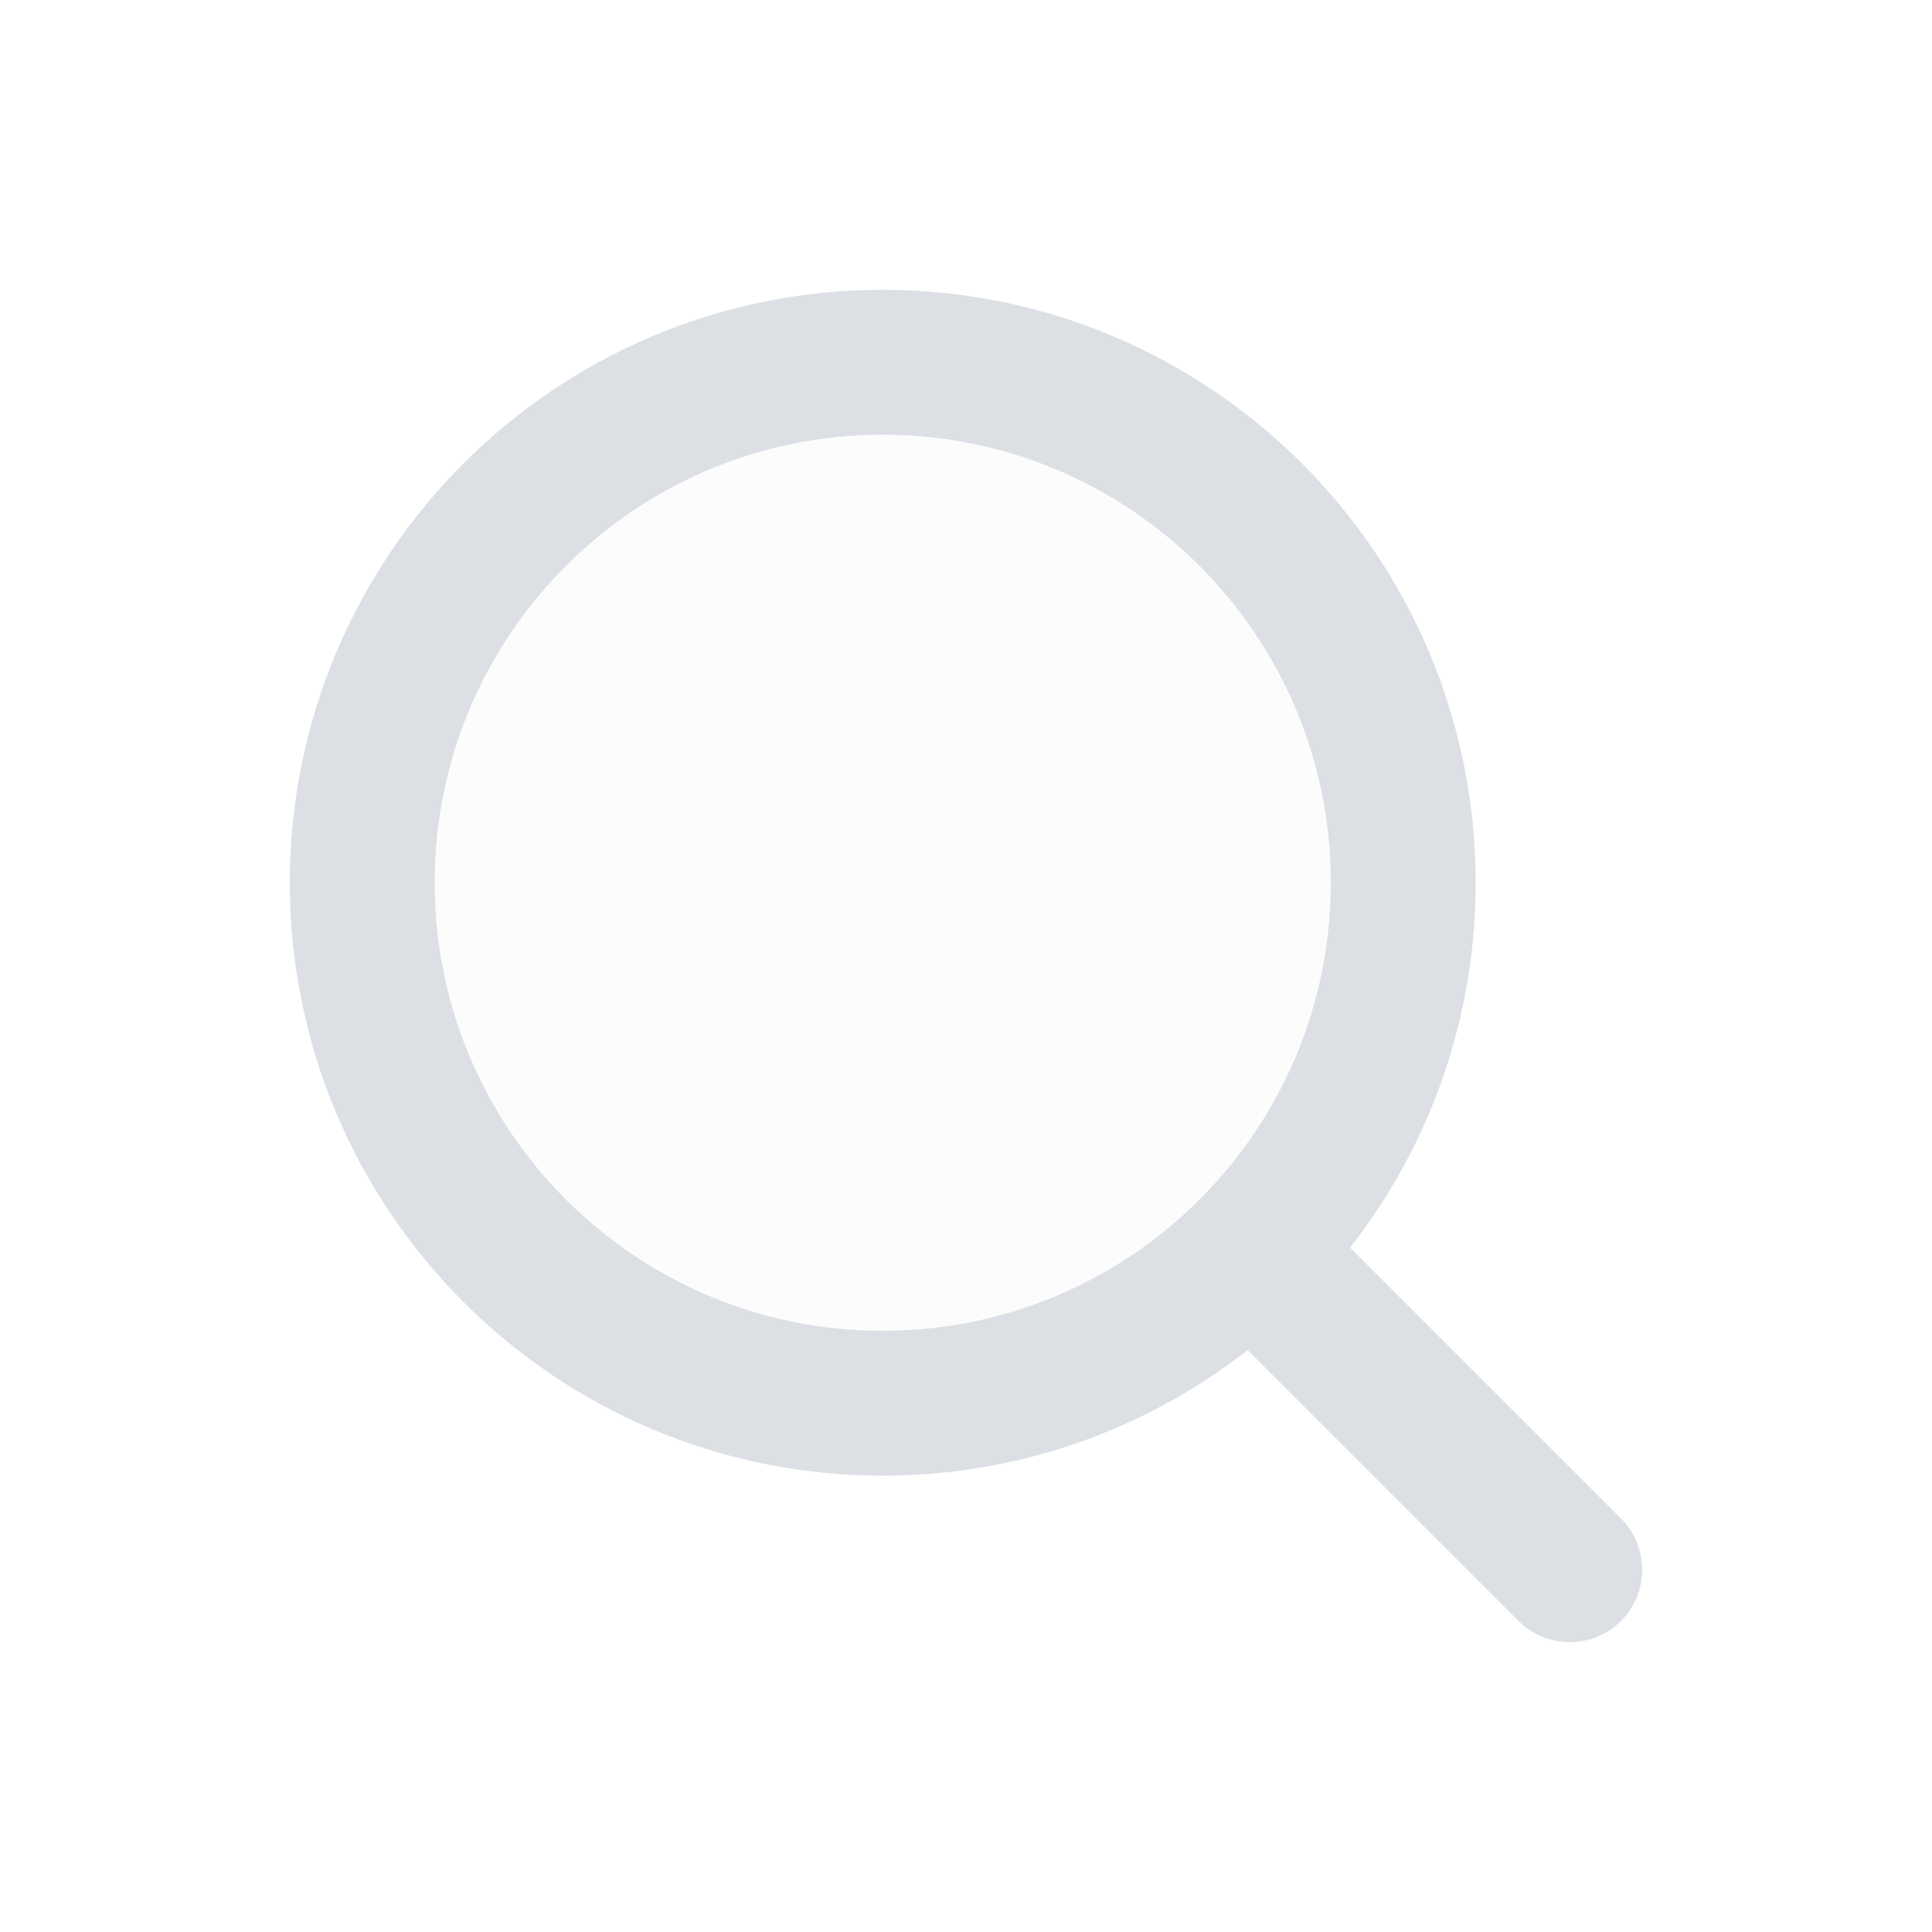
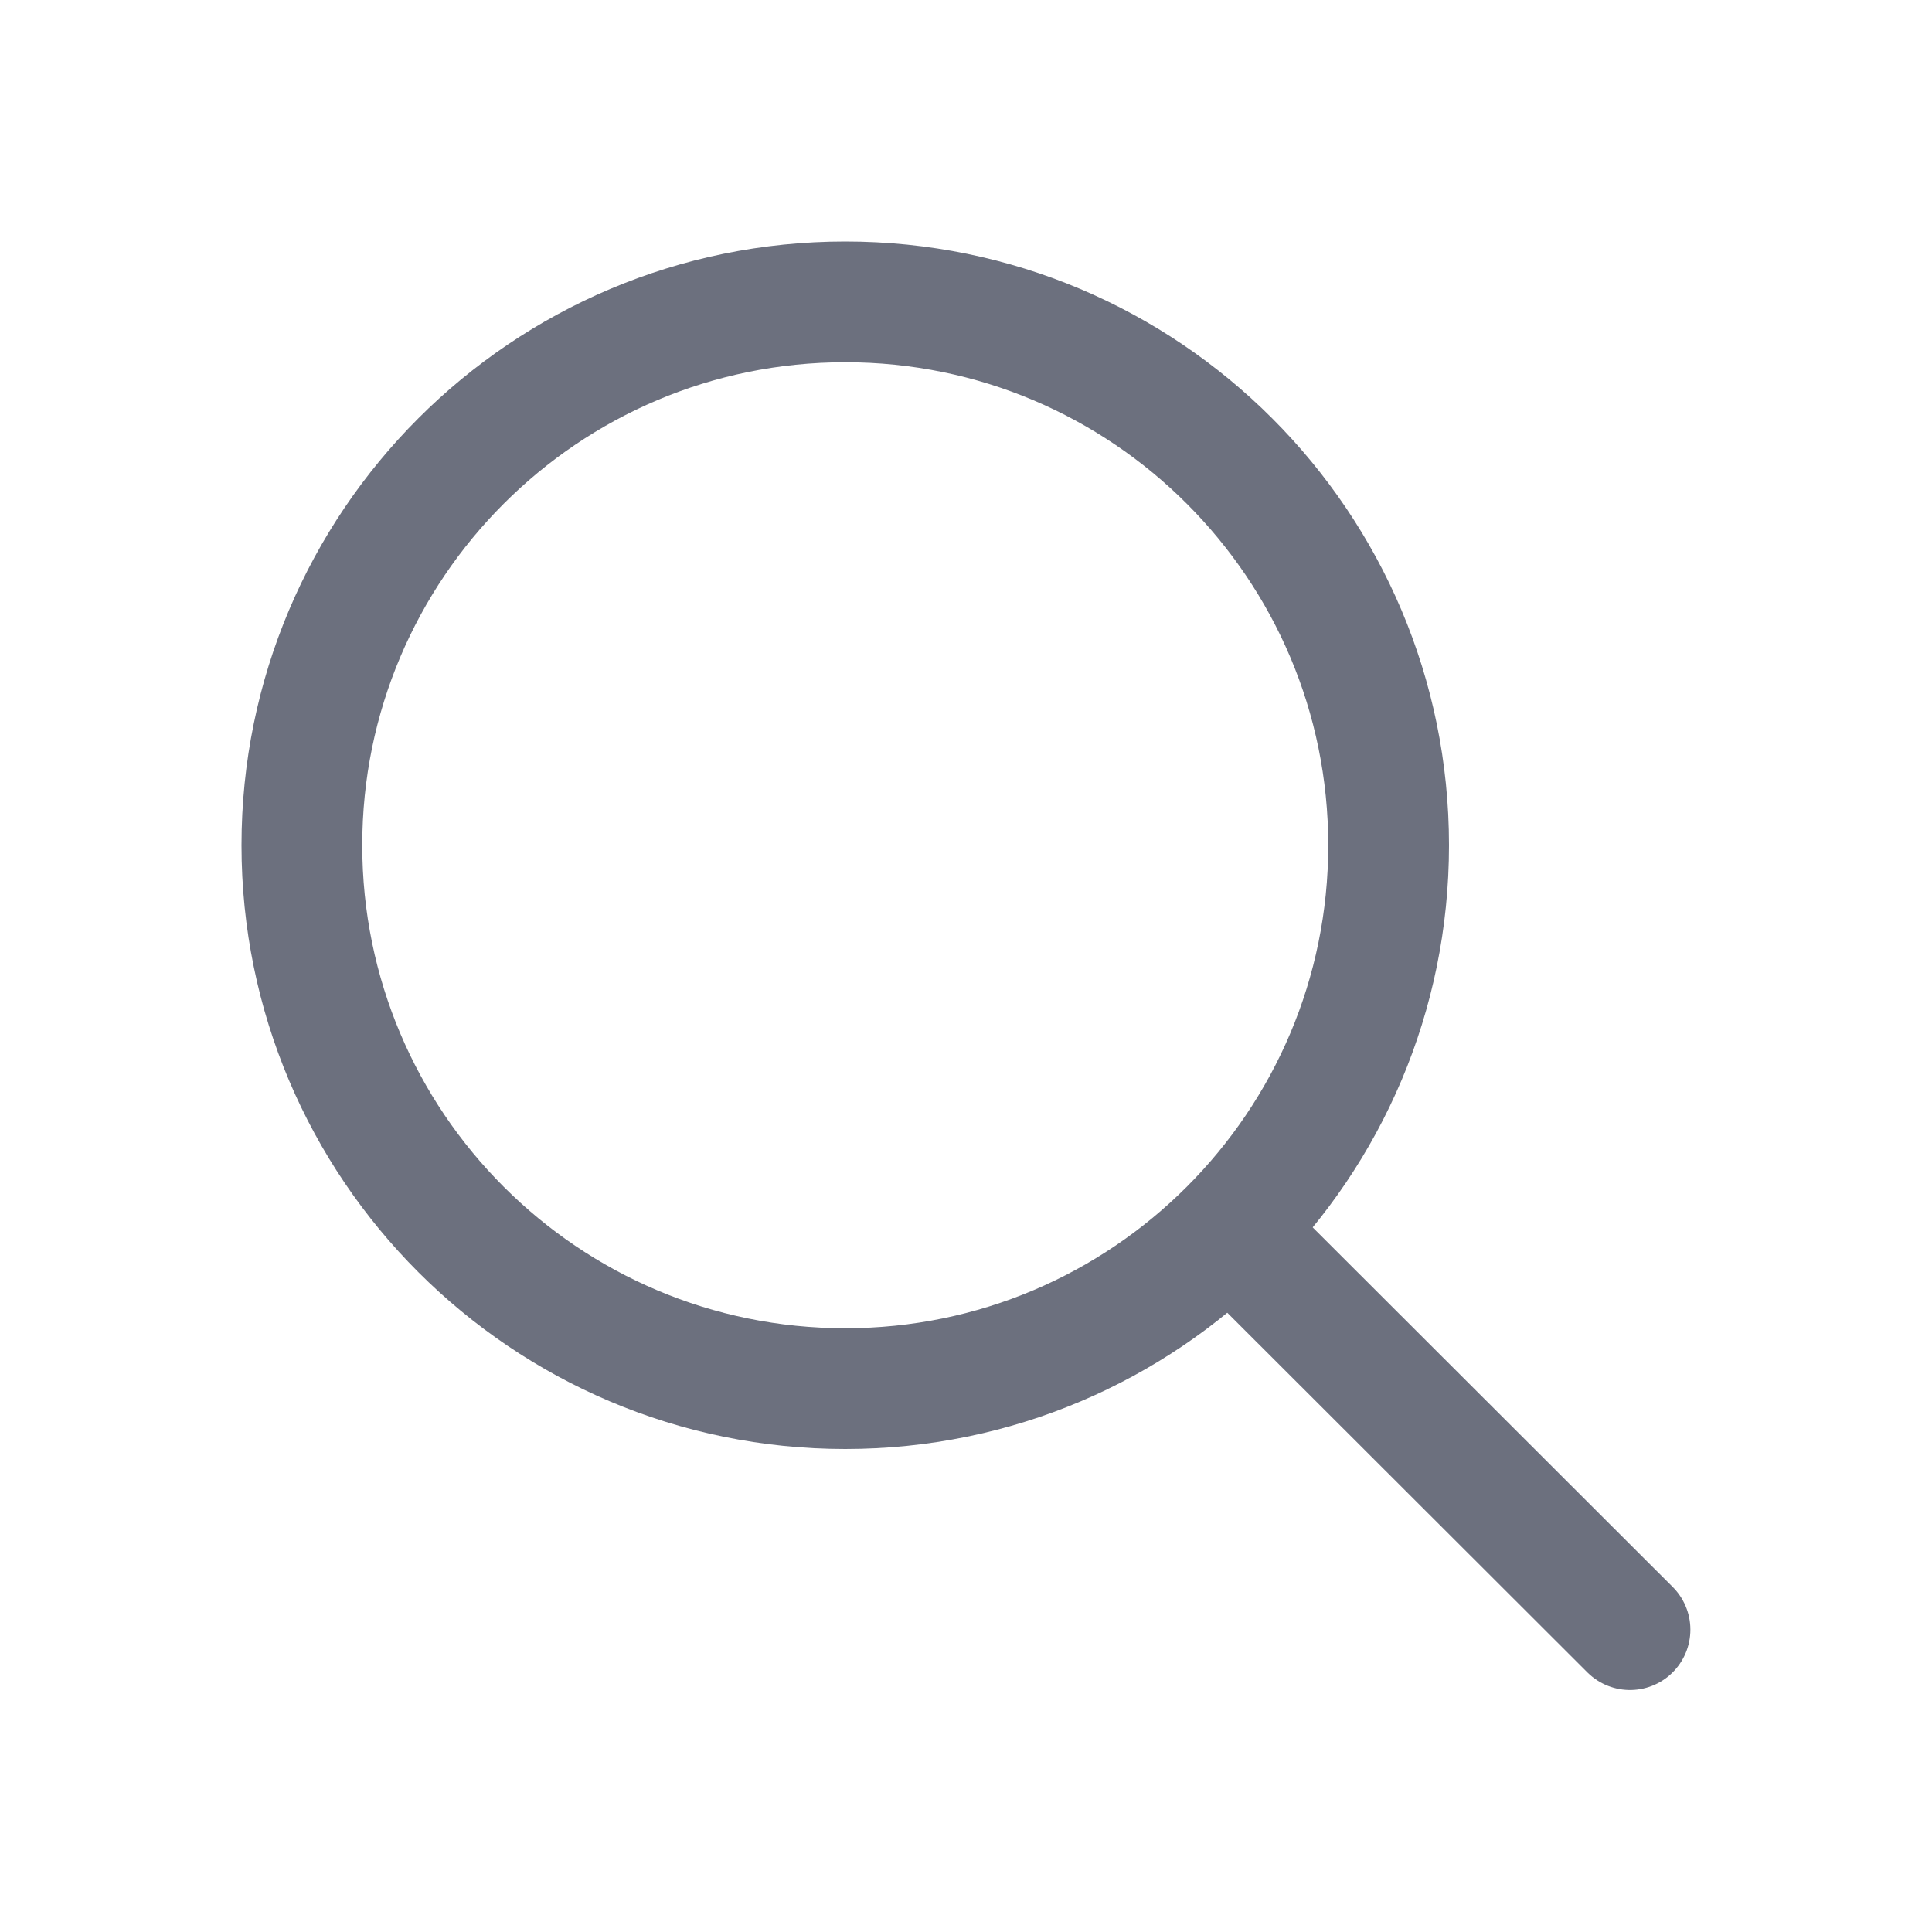
<svg xmlns="http://www.w3.org/2000/svg" width="16" height="16" viewBox="0 0 16 16" fill="none">
-   <path opacity="0.1" d="M3 7.31C3 4.93 4.93 3 7.31 3C9.691 3 11.621 4.93 11.621 7.31C11.621 9.691 9.691 11.621 7.31 11.621C4.93 11.621 3 9.691 3 7.31Z" fill="#DCE0E5" />
-   <path d="M13 13L10.414 10.414M3 7.31C3 4.93 4.93 3 7.31 3C9.691 3 11.621 4.93 11.621 7.31C11.621 9.691 9.691 11.621 7.31 11.621C4.93 11.621 3 9.691 3 7.31Z" stroke="#DCE0E5" stroke-width="1.2" stroke-linecap="round" stroke-linejoin="round" />
+   <circle cx="7" cy="7" r="4.5" stroke="#6C707E" />
+   <path d="M10.199 10.2L13.499 13.496" stroke="#6C707E" stroke-linecap="round" />
</svg>
